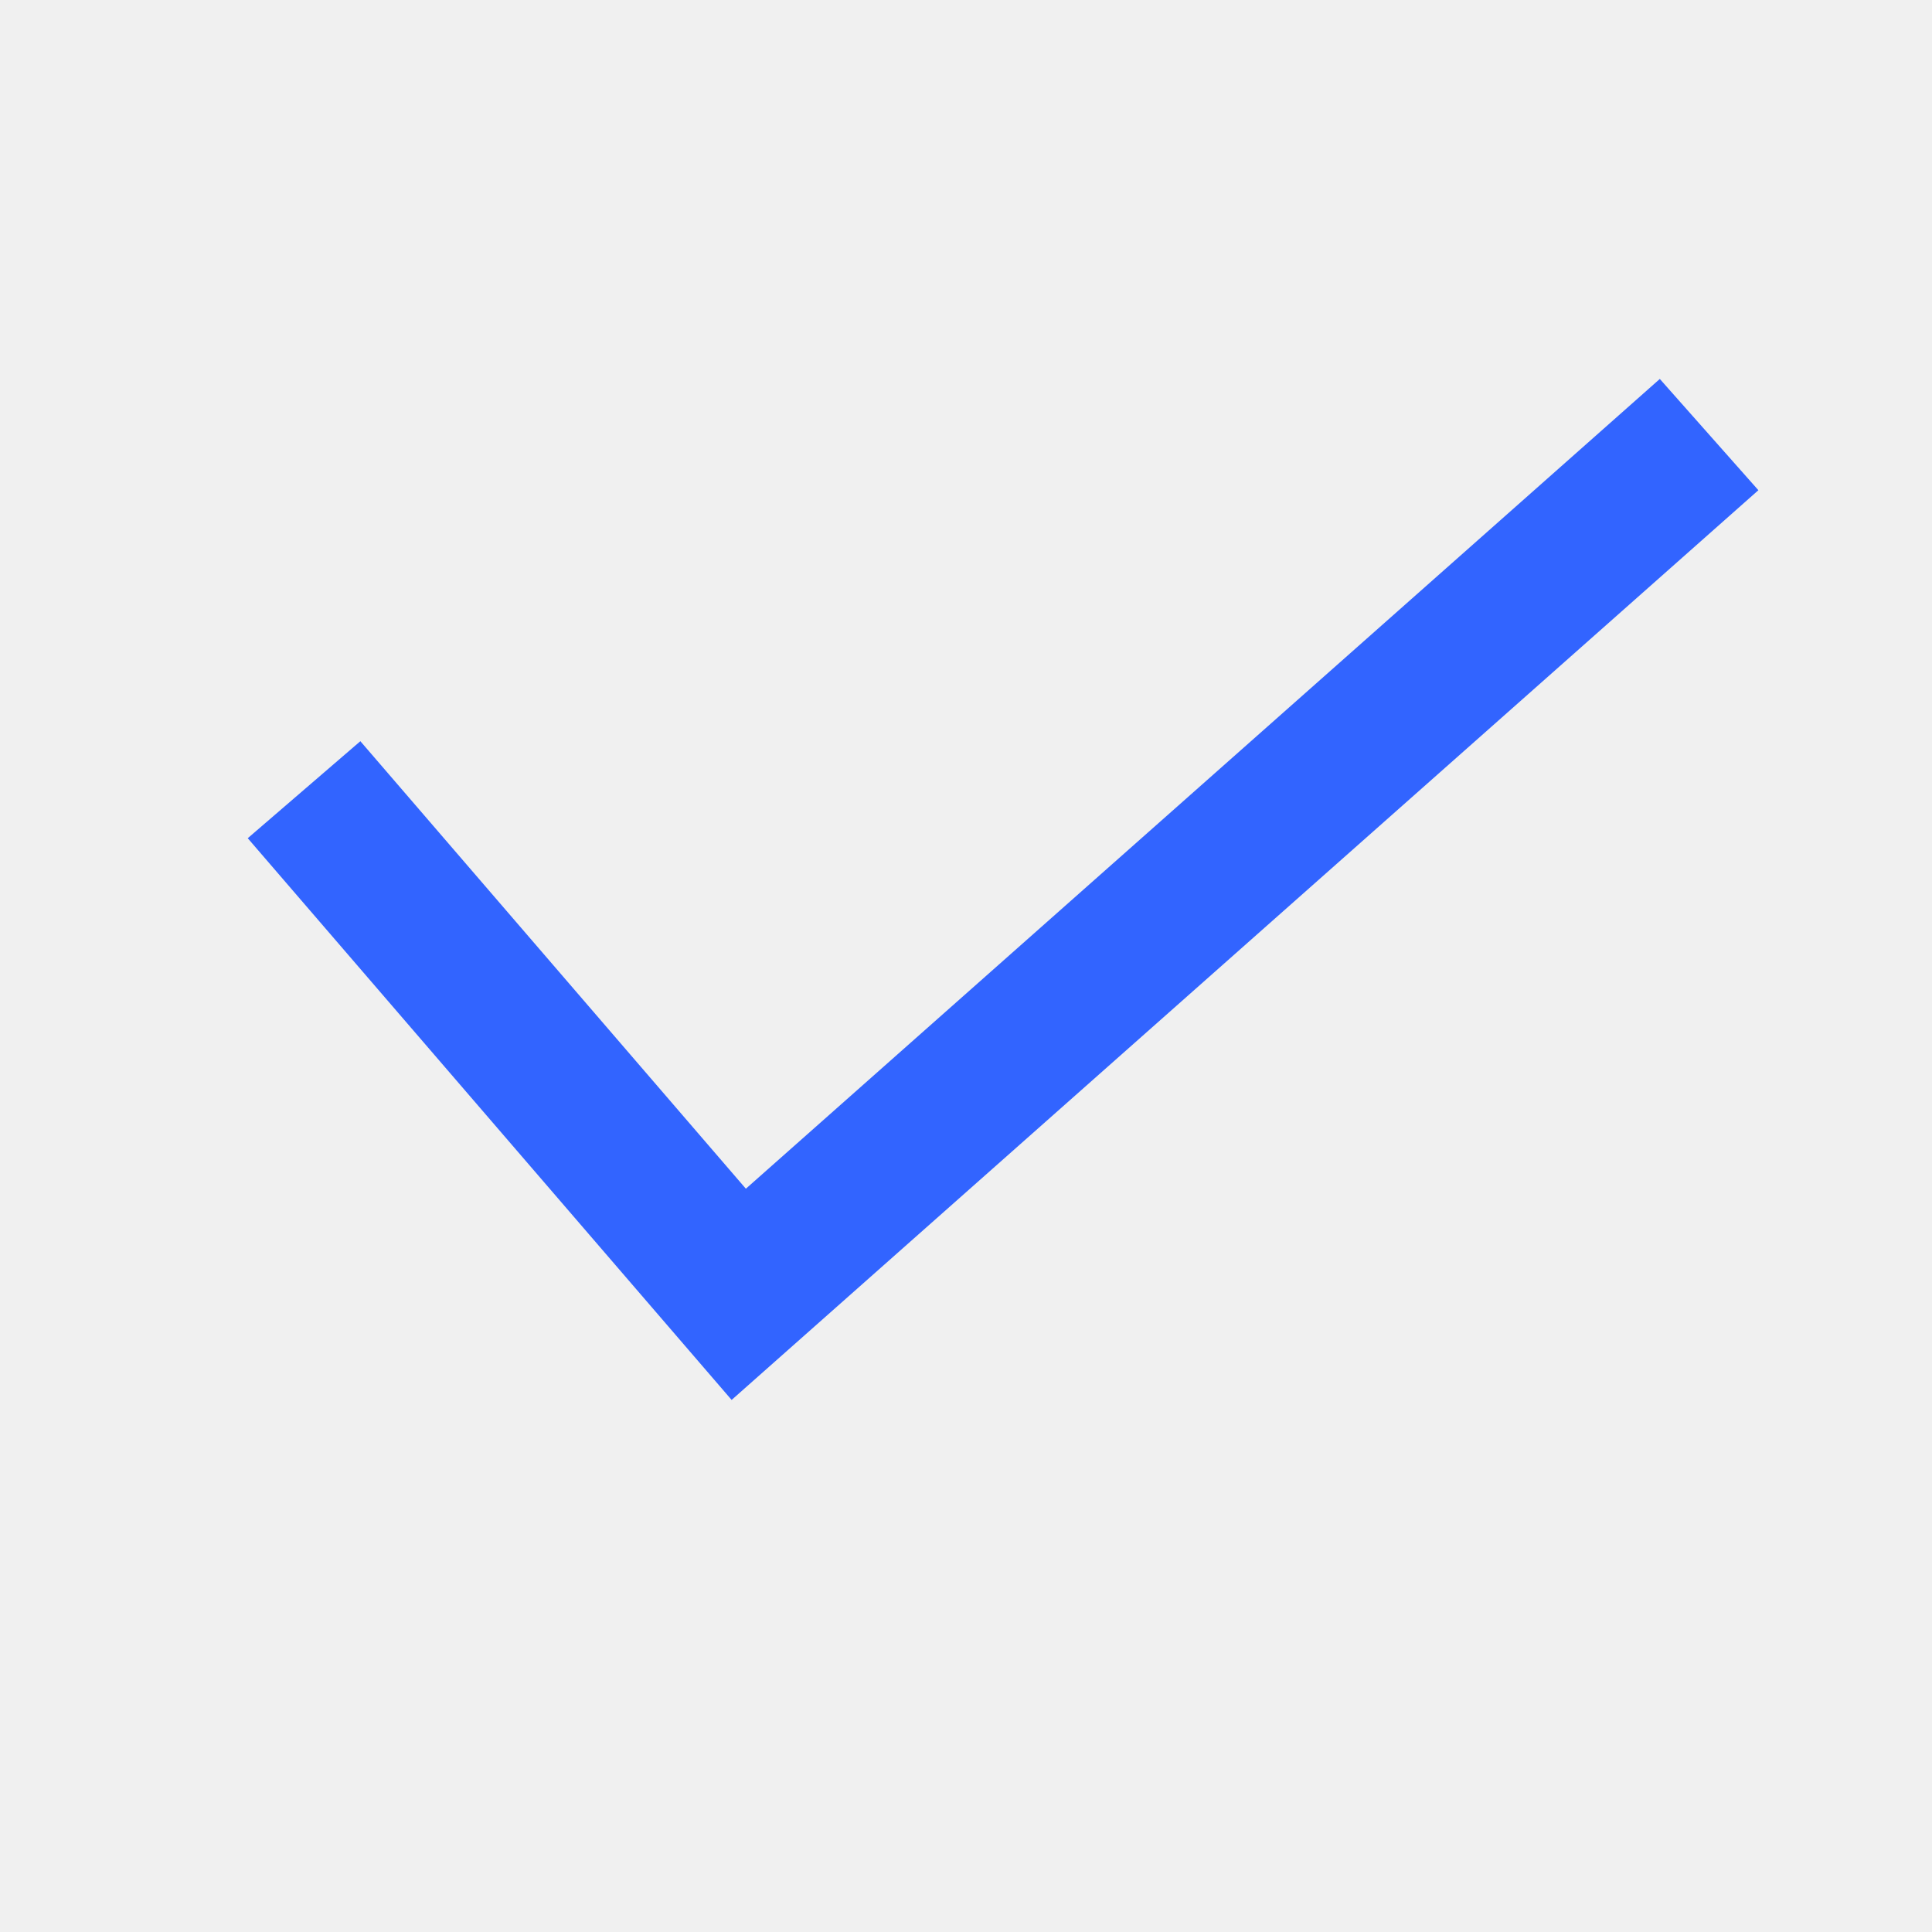
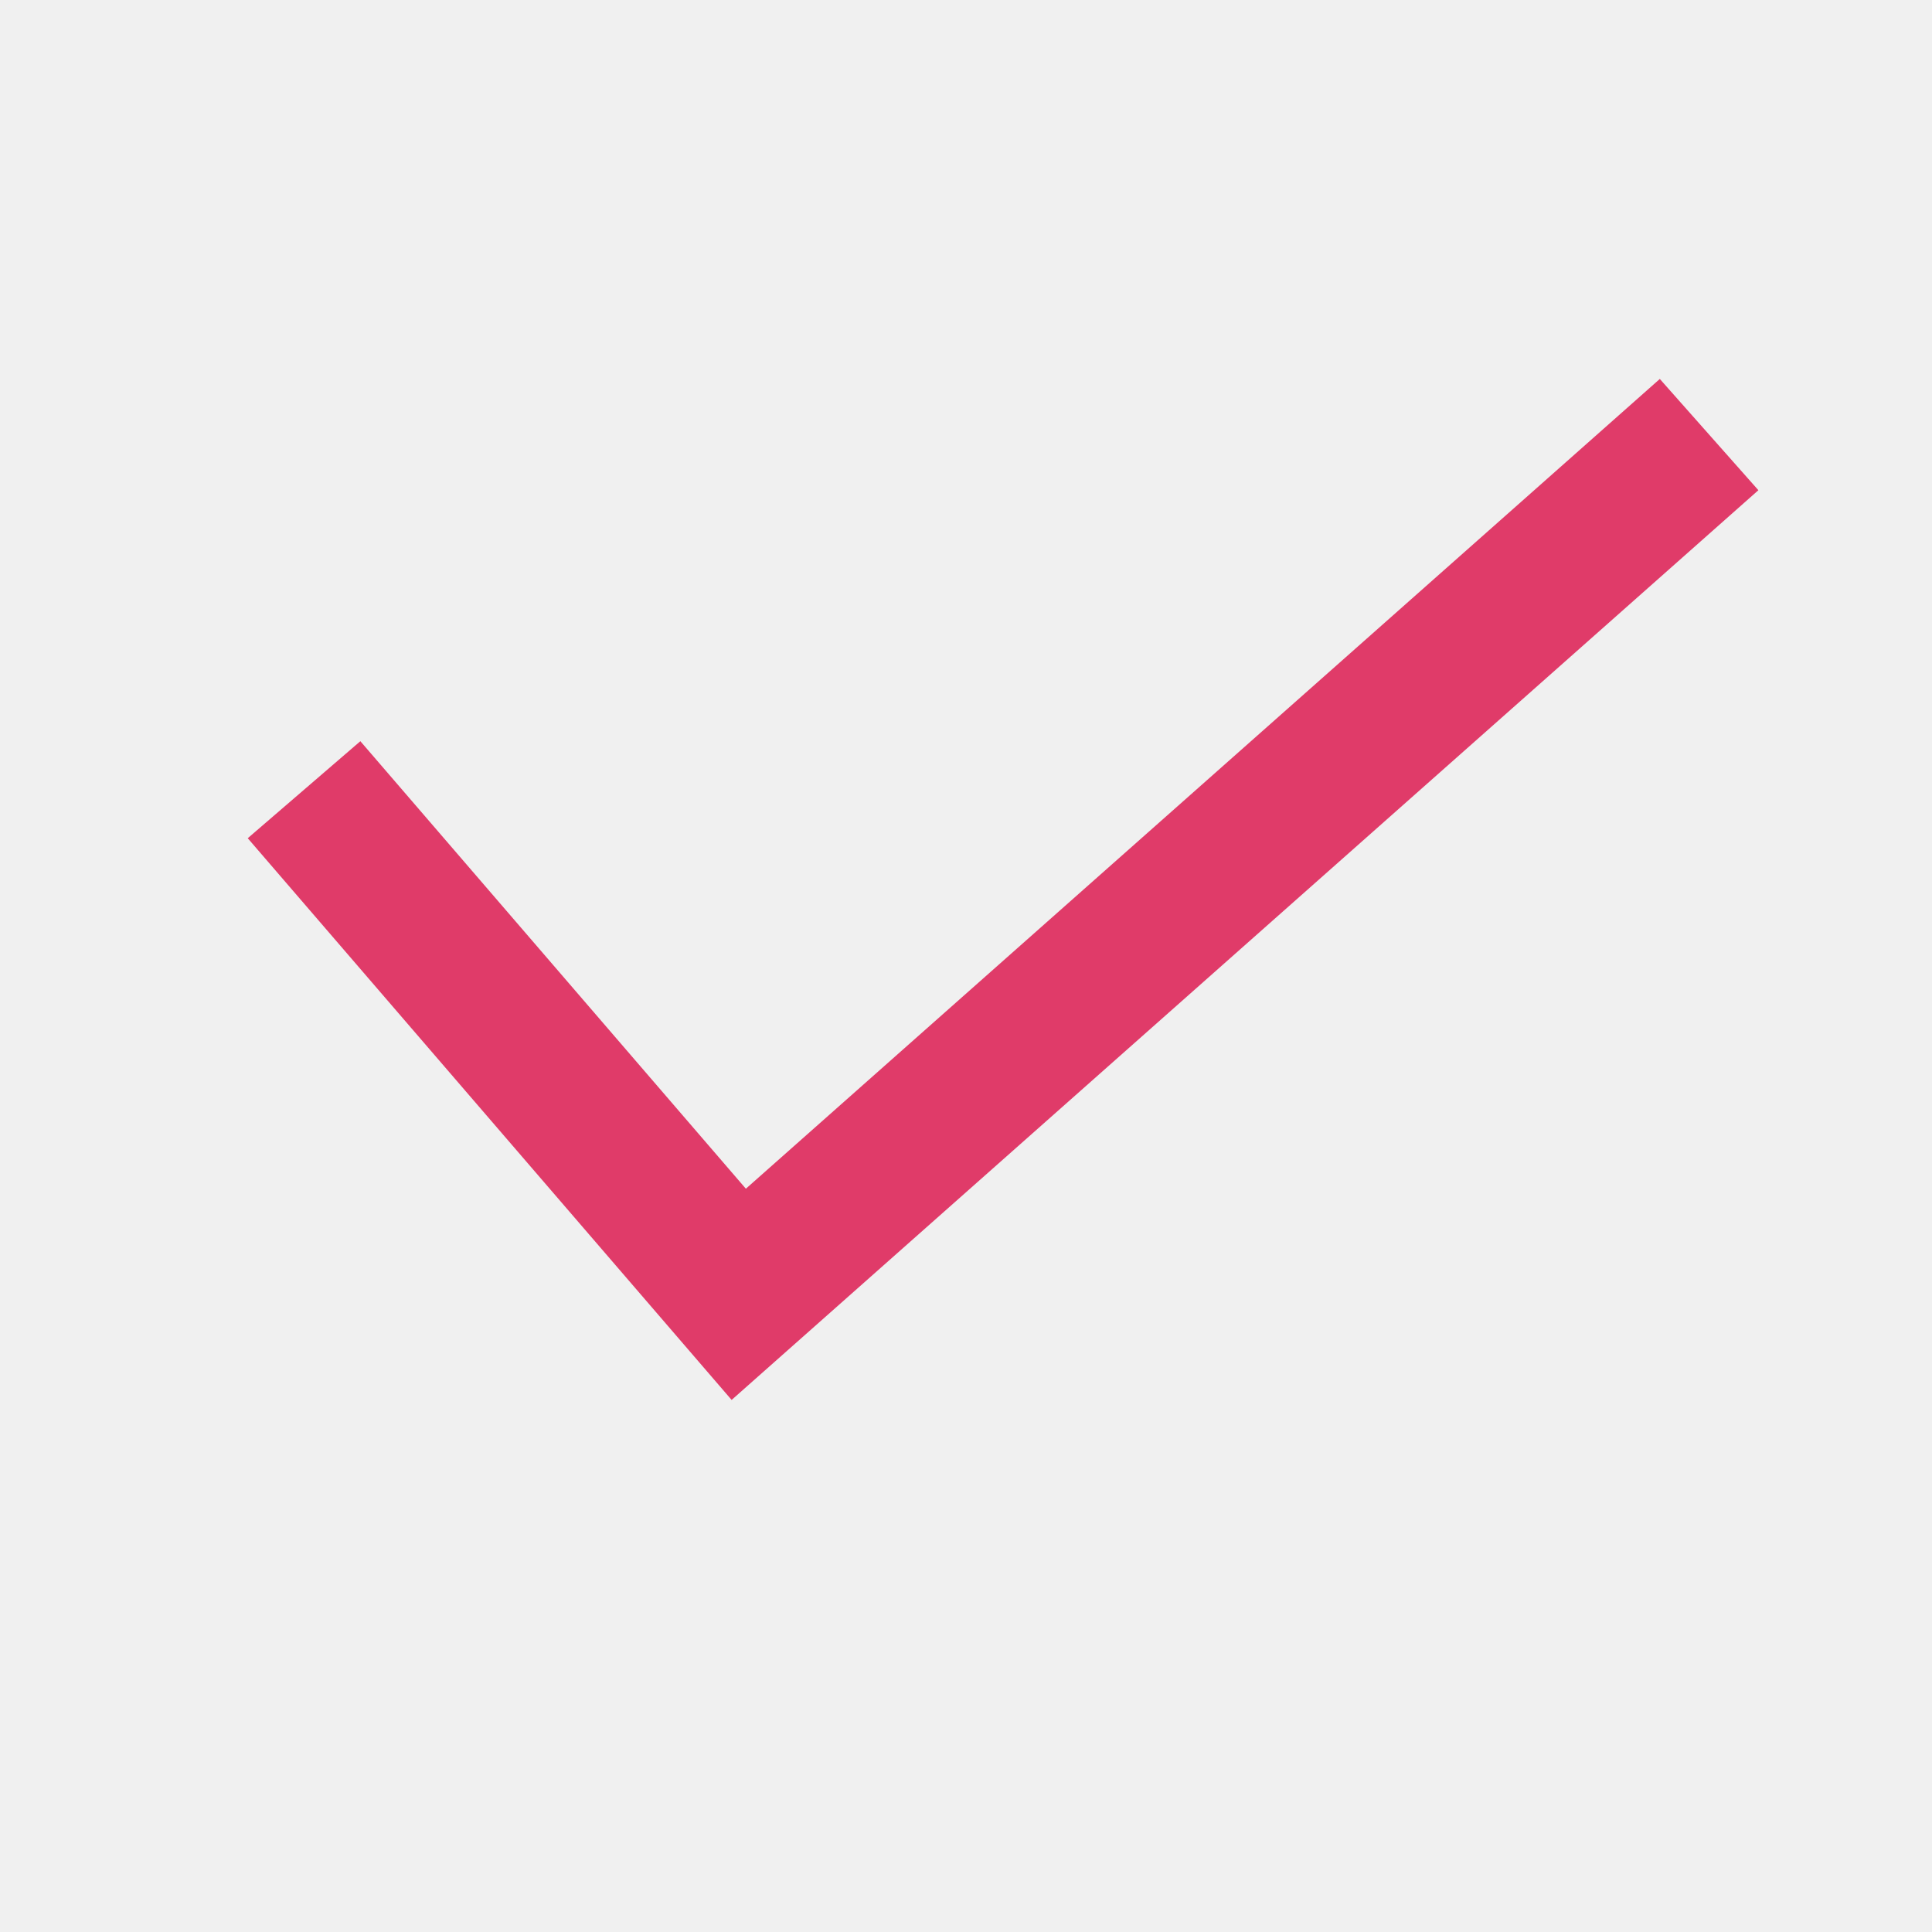
- <svg xmlns="http://www.w3.org/2000/svg" width="18" height="18" fill="none" viewBox="0 0 16 16">
+ <svg xmlns="http://www.w3.org/2000/svg" width="24" height="24" fill="none" viewBox="0 0 16 16">
  <g clip-path="url(#a)">
-     <path stroke="#3264FF" stroke-width="1.231" d="m2.518 6.54 3.6 4.179 8.036-7.12" />
+     <path stroke="#E03B69" stroke-width="1.231" d="m2.518 6.54 3.6 4.179 8.036-7.12" />
  </g>
  <defs>
    <clipPath id="a">
      <path fill="#fff" d="M0 0h16v16H0z" />
    </clipPath>
  </defs>
</svg>
